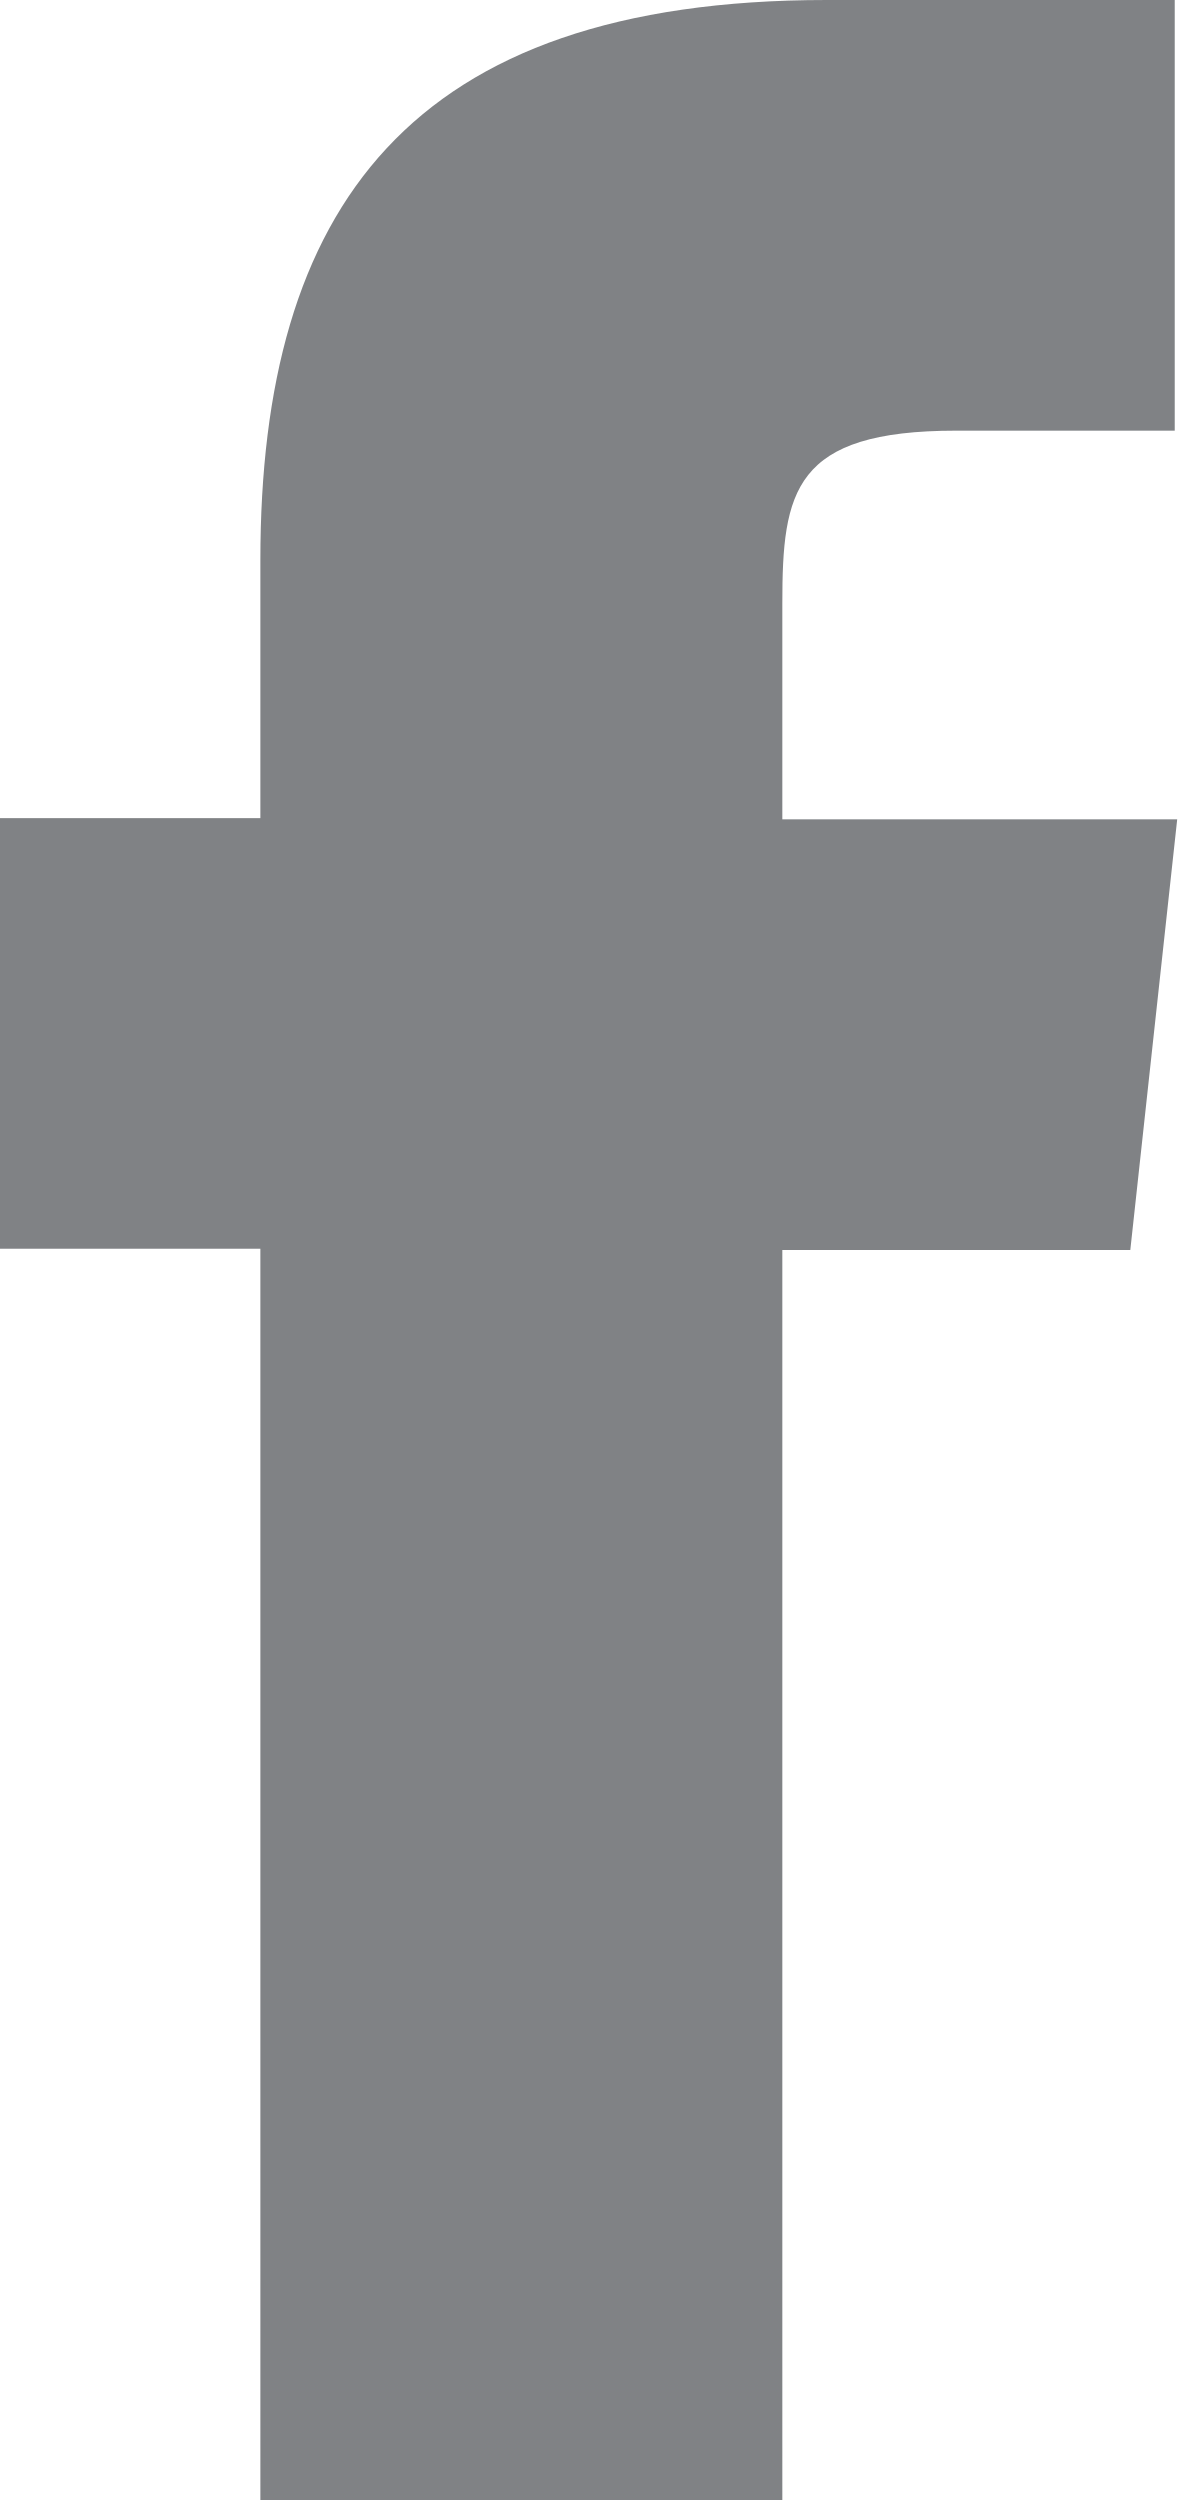
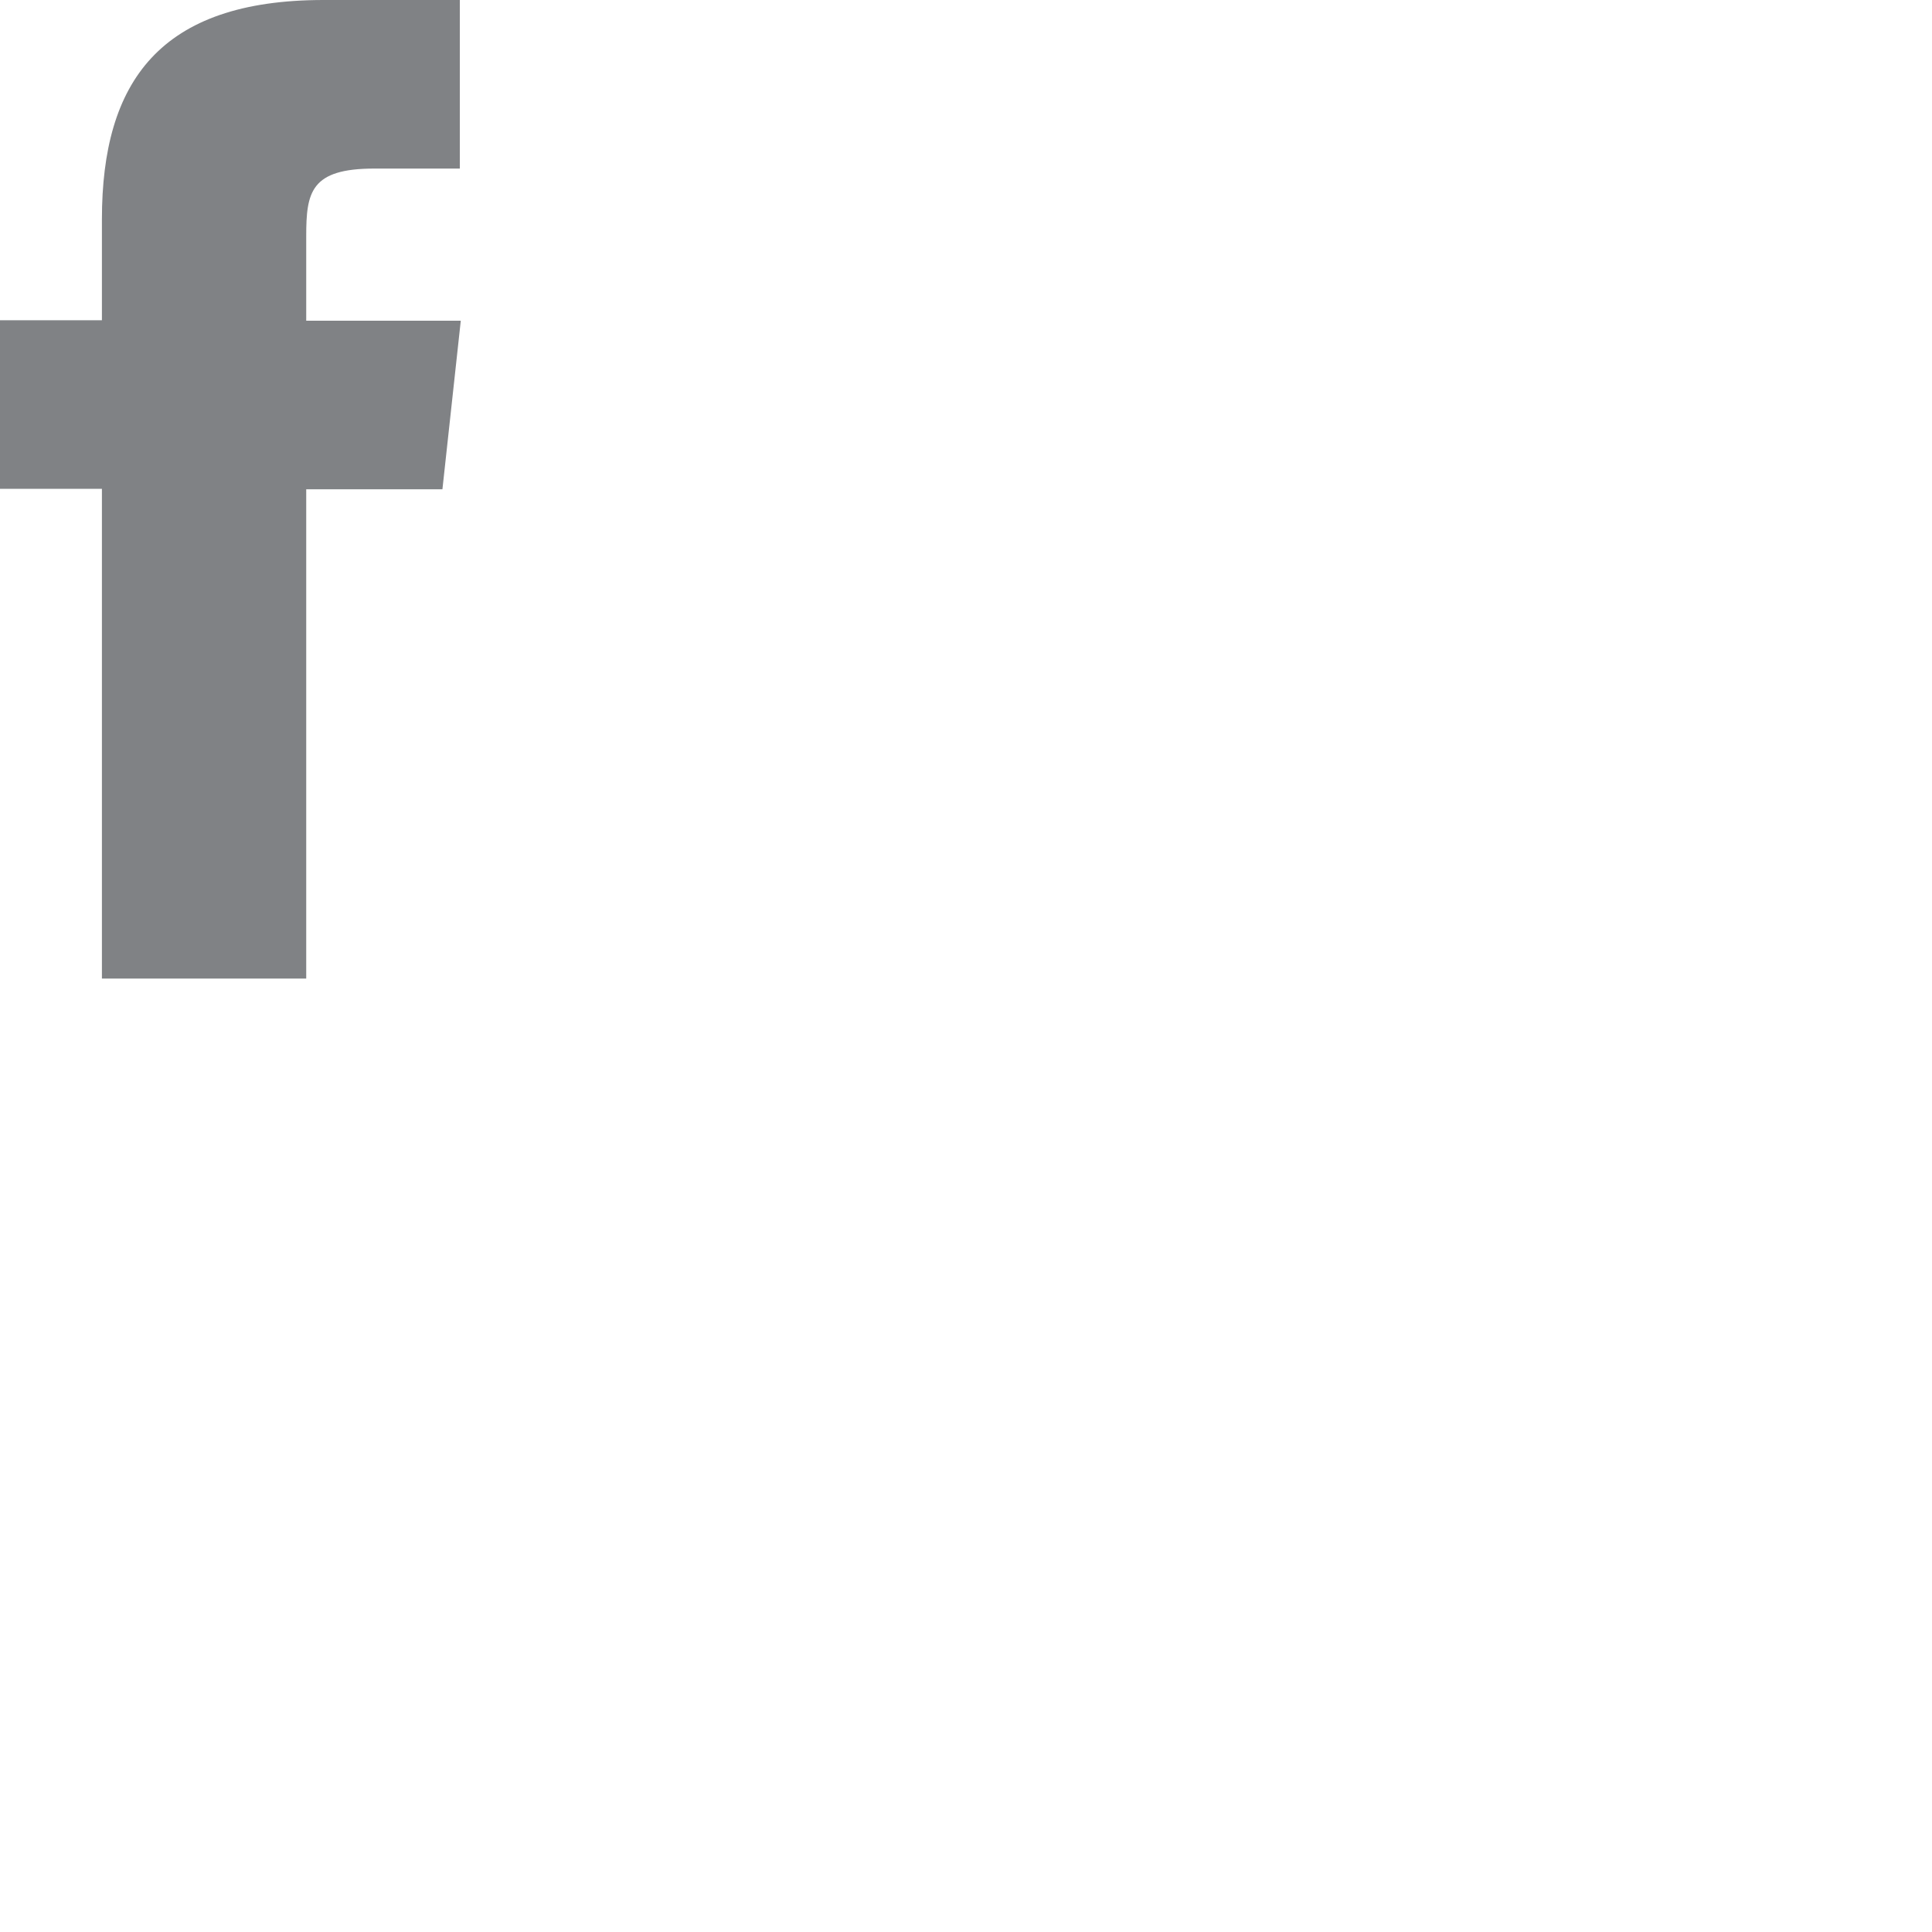
- <svg xmlns="http://www.w3.org/2000/svg" id="Layer_1" data-name="Layer 1" viewBox="0 0 9.54 20.26">
+ <svg xmlns="http://www.w3.org/2000/svg" id="Layer_1" data-name="Layer 1" viewBox="0 0 40 40">
  <defs>
    <style>.cls-1{fill:#808285;}</style>
  </defs>
  <path class="cls-1" d="M24.52,10H21.7c-3.39,0-4.59,1.69-4.59,4.54v2.09H15v3.49h2.11V30.26h4.23V20.13h2.82l.38-3.49h-3.2V14.89c0-.91.09-1.4,1.41-1.4h1.77V10Z" transform="translate(-15 -10)" />
</svg>
